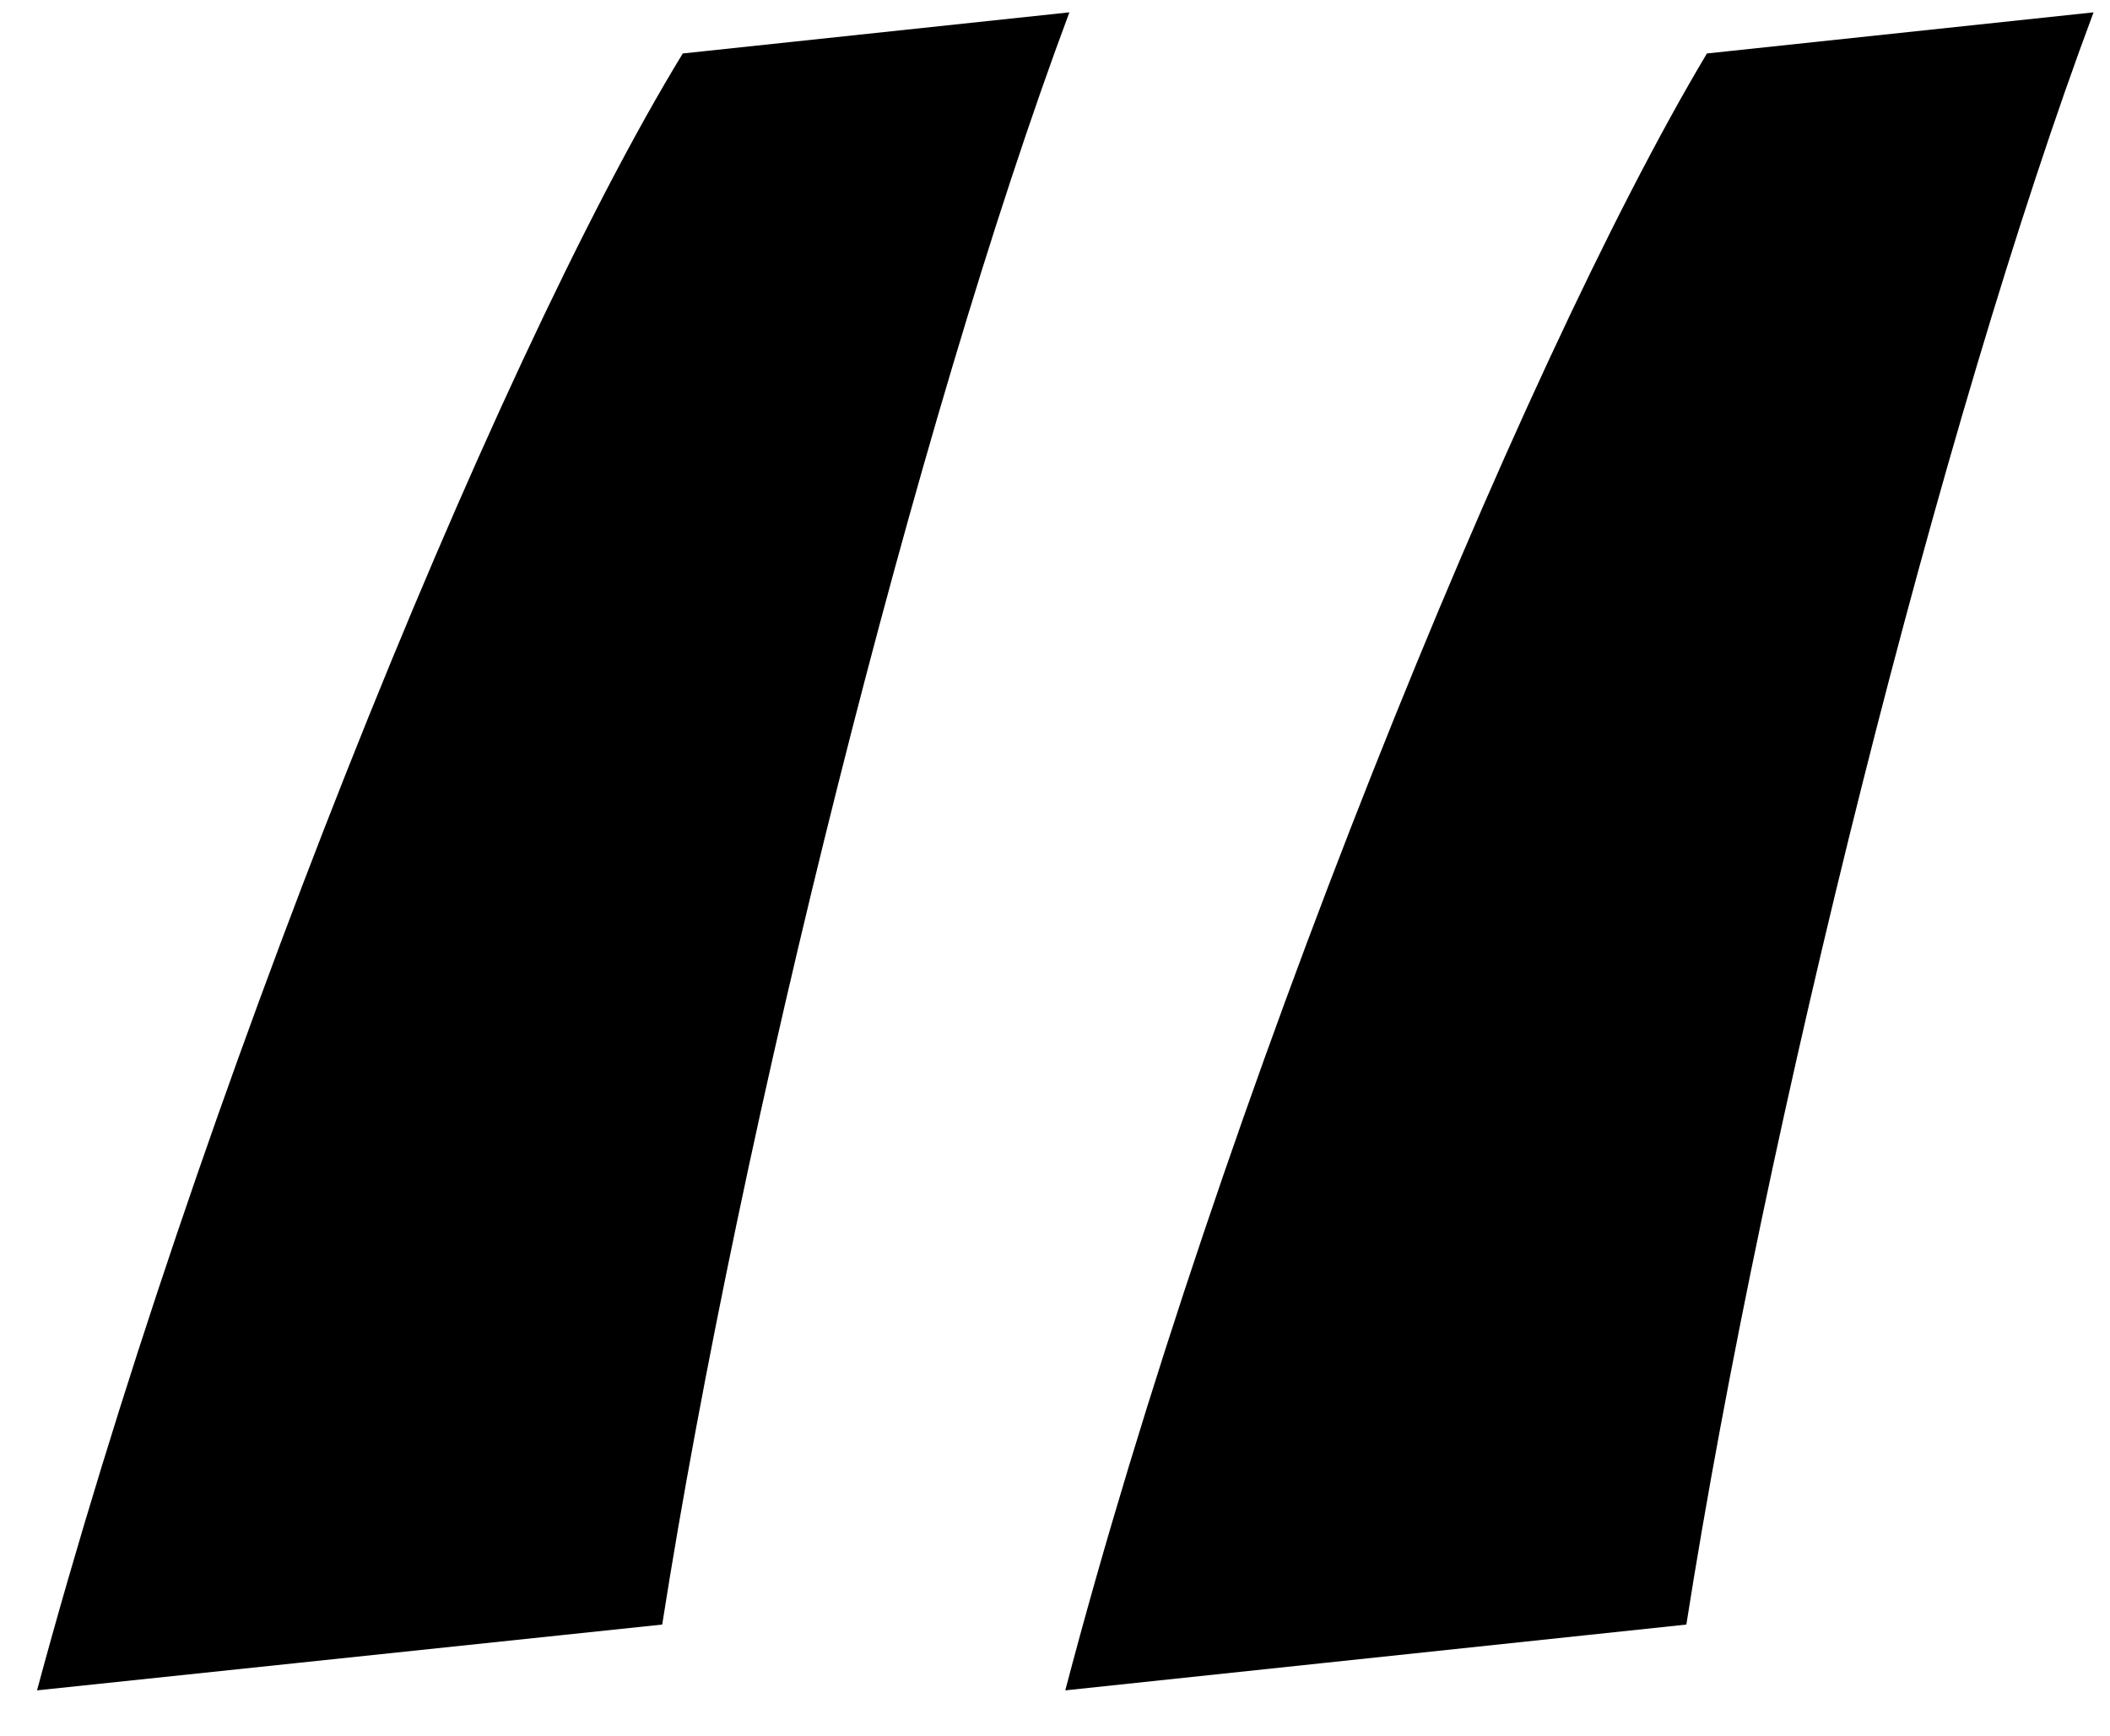
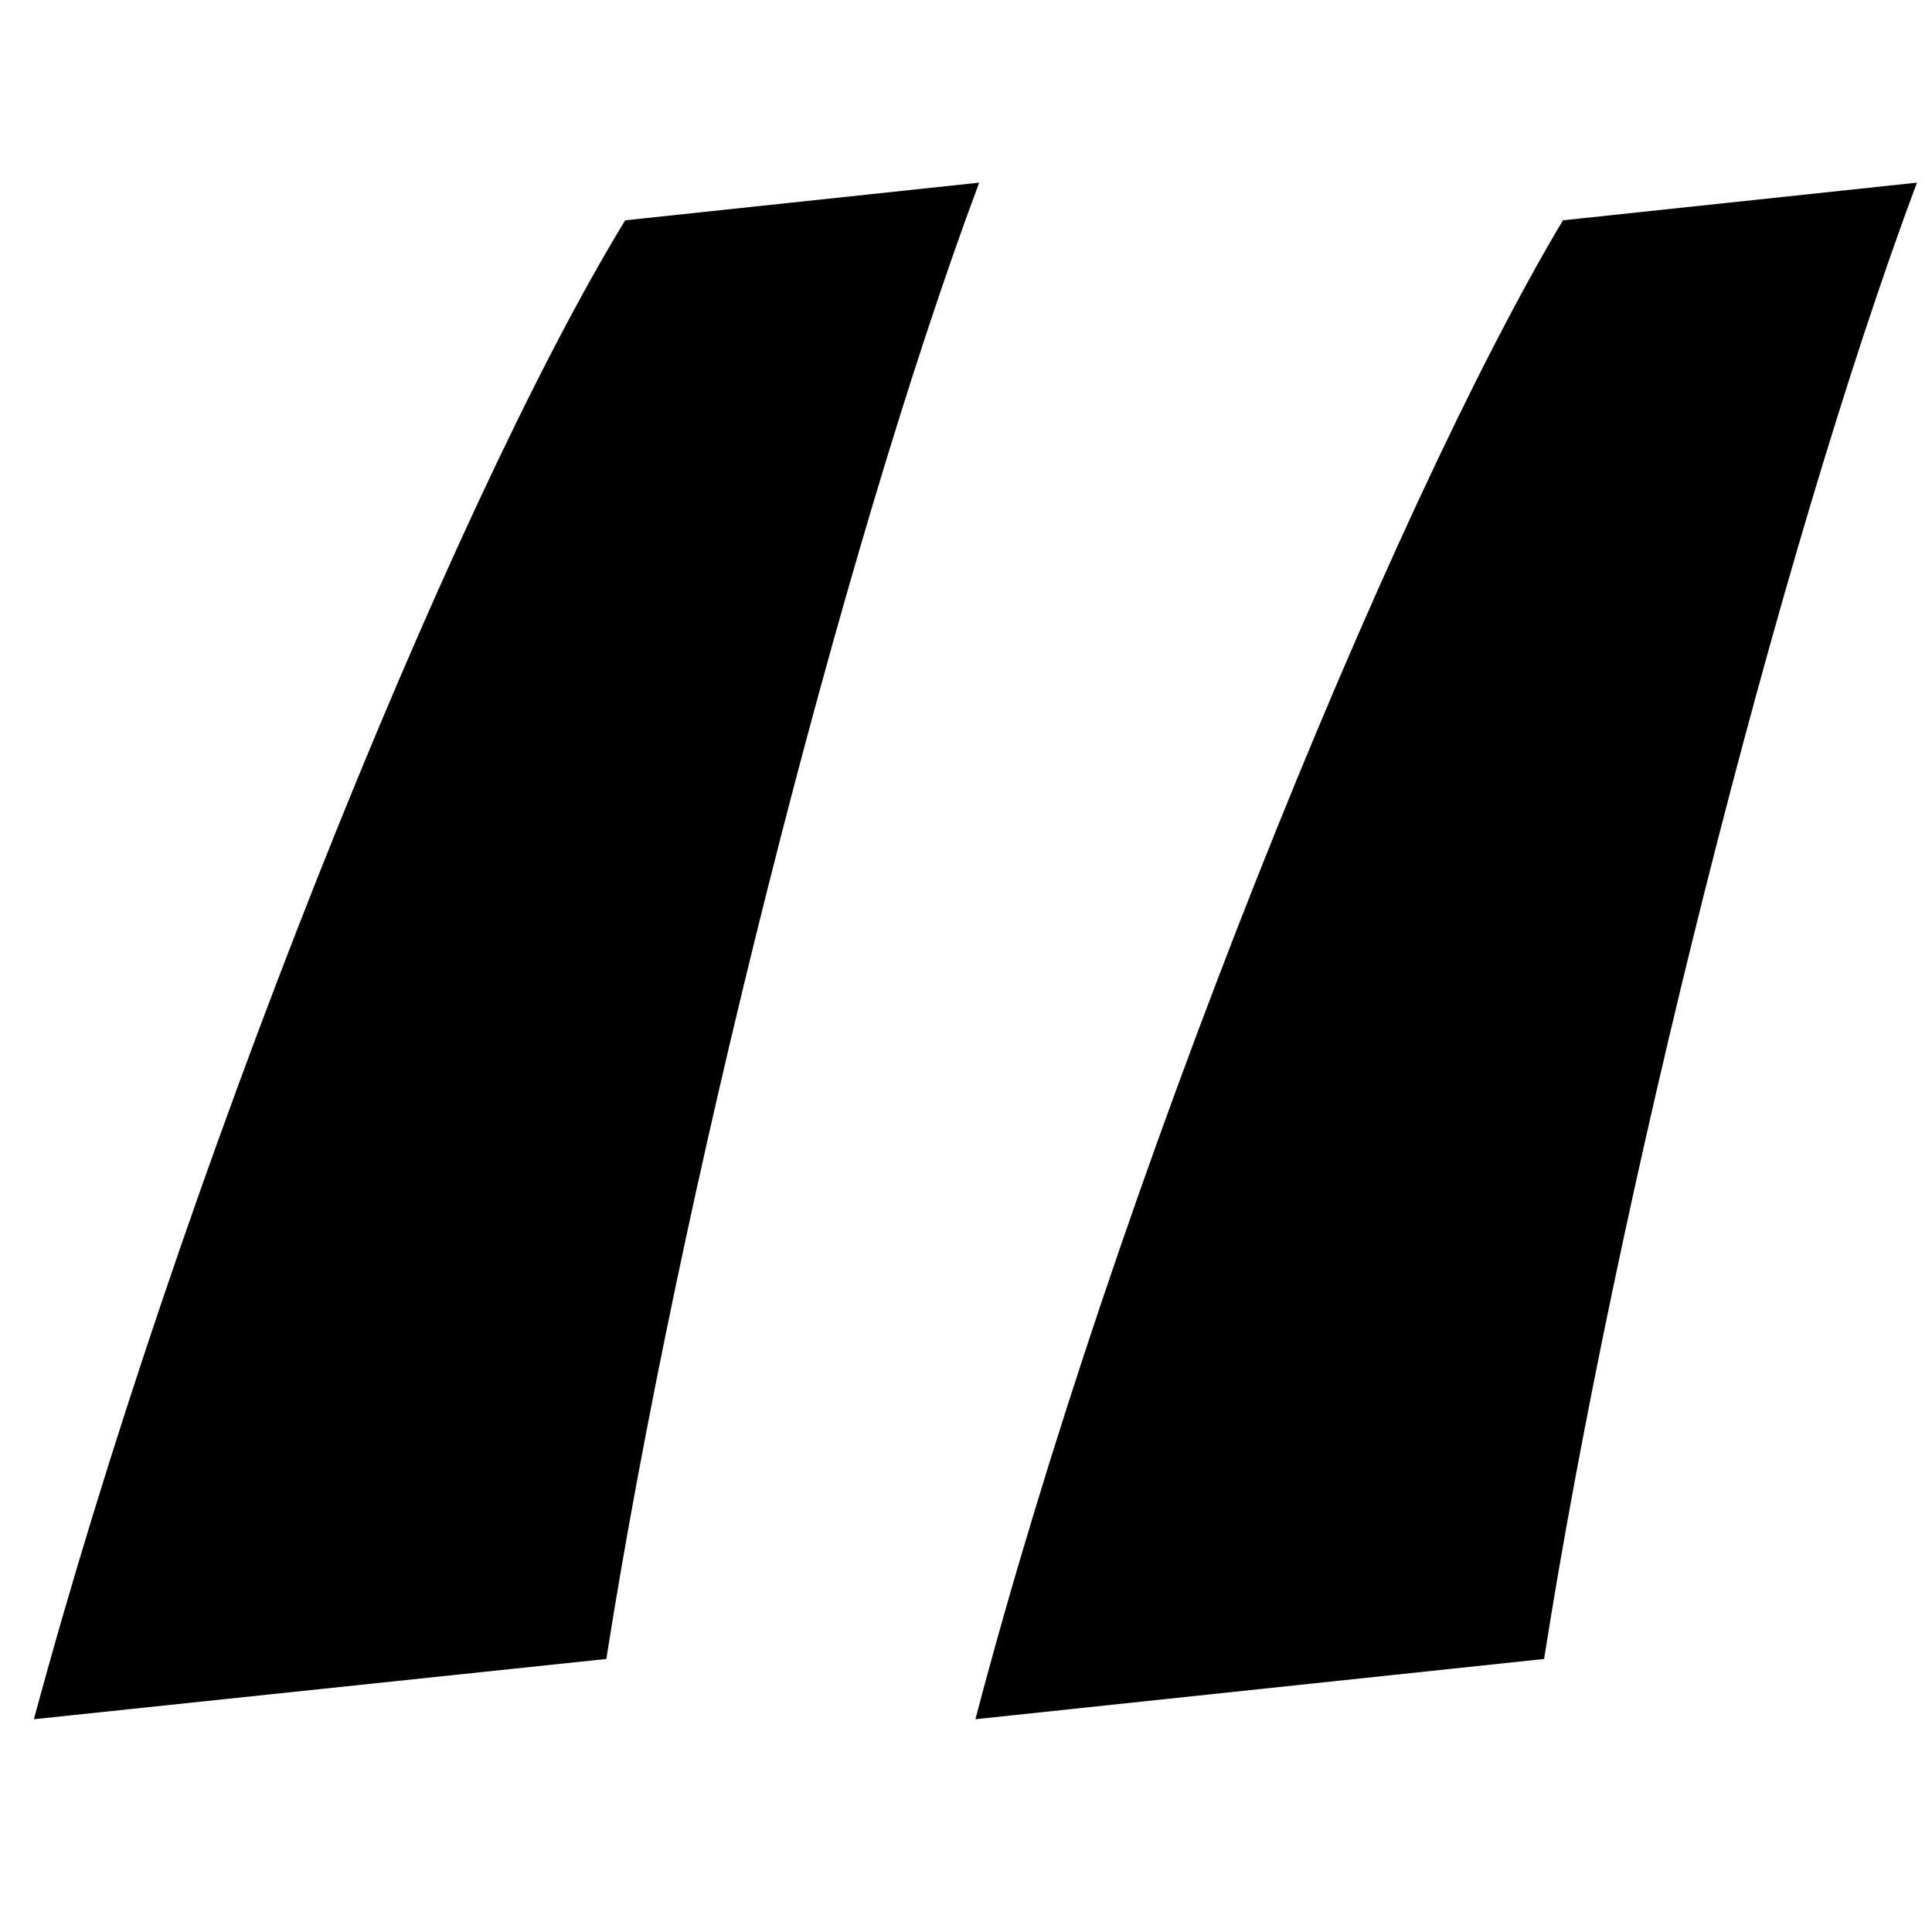
- <svg xmlns="http://www.w3.org/2000/svg" version="1.1" id="Layer_1" x="0px" y="0px" viewBox="-279 375.8 51.3 42.2" enable-background="new -279 375.8 51.3 42.2" xml:space="preserve">
+ <svg xmlns="http://www.w3.org/2000/svg" width="60px" height="60px" version="1.1" id="Layer_1" x="0px" y="0px" viewBox="-279 375.8 51.3 42.2" enable-background="new -279 375.8 51.3 42.2" xml:space="preserve">
  <g enable-background="new    ">
    <path d="M-278.1,416.9c3.8-14.1,11-32.1,15.7-39.8l9.4-1c-3.7,9.9-8,27.1-9.9,39.2L-278.1,416.9z M-253.1,416.9   c3.7-14.1,11-32.1,15.6-39.8l9.4-1c-3.7,9.9-8,27.1-9.9,39.2L-253.1,416.9z" />
  </g>
</svg>
